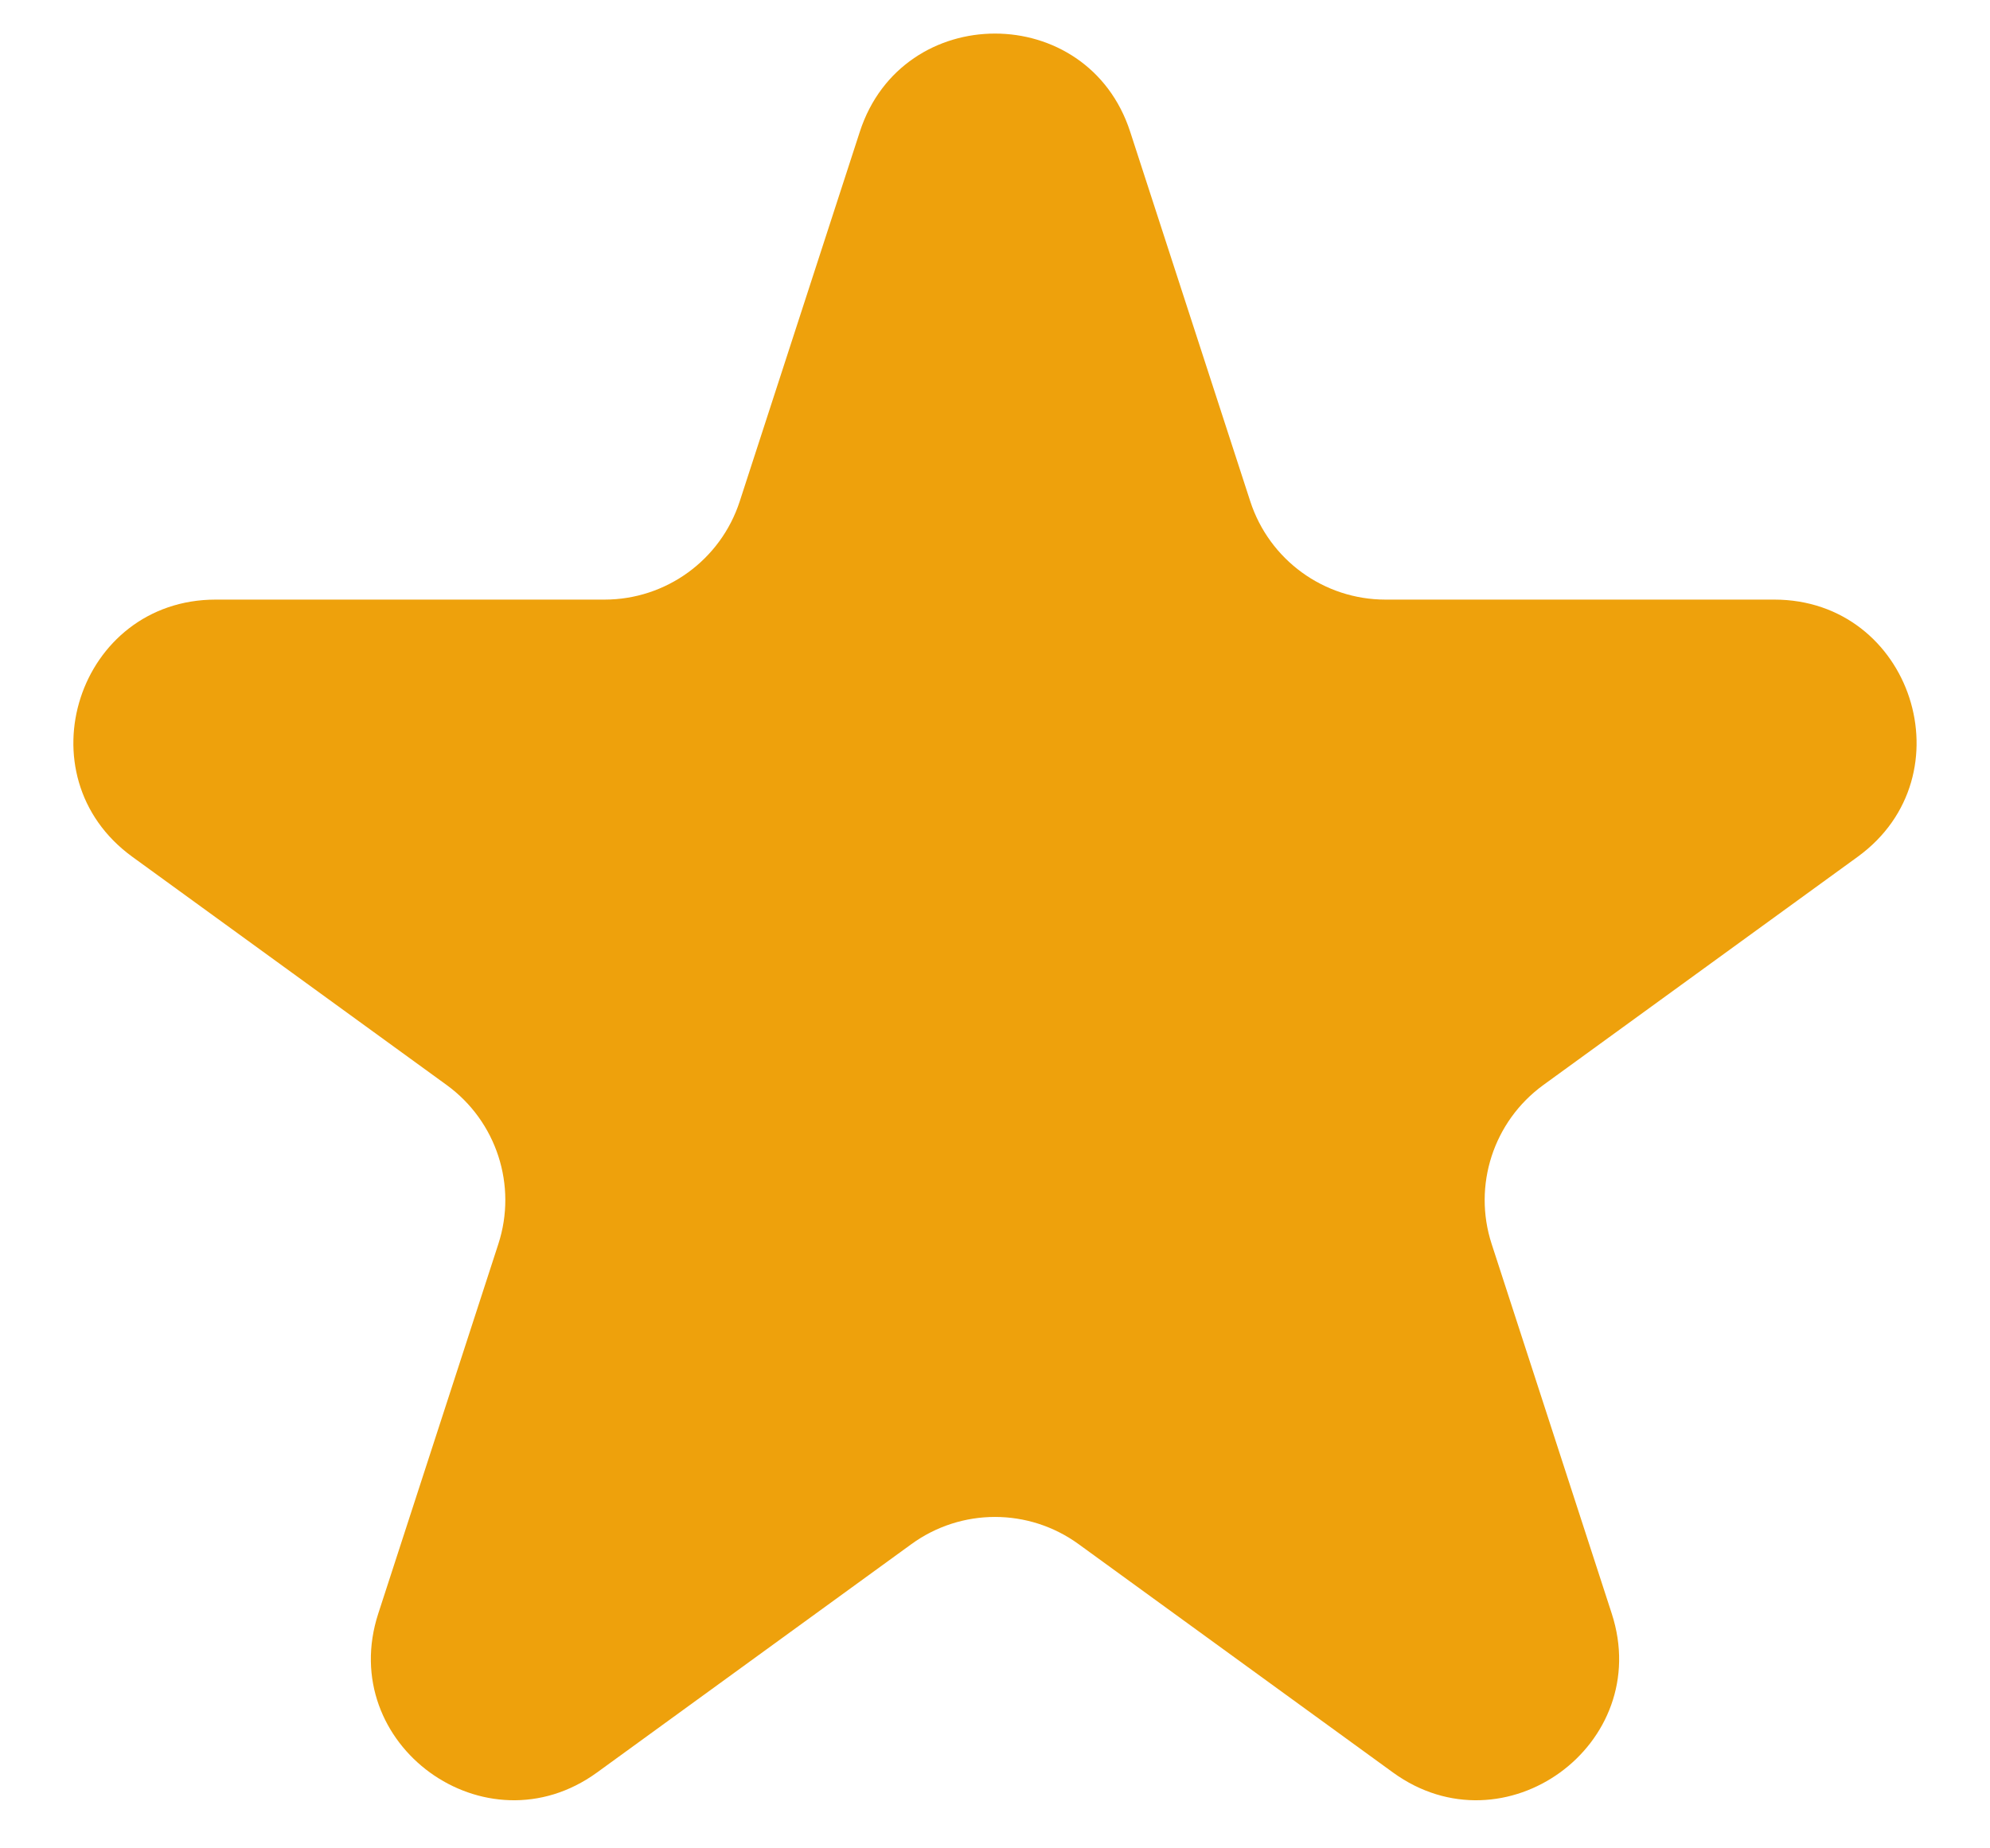
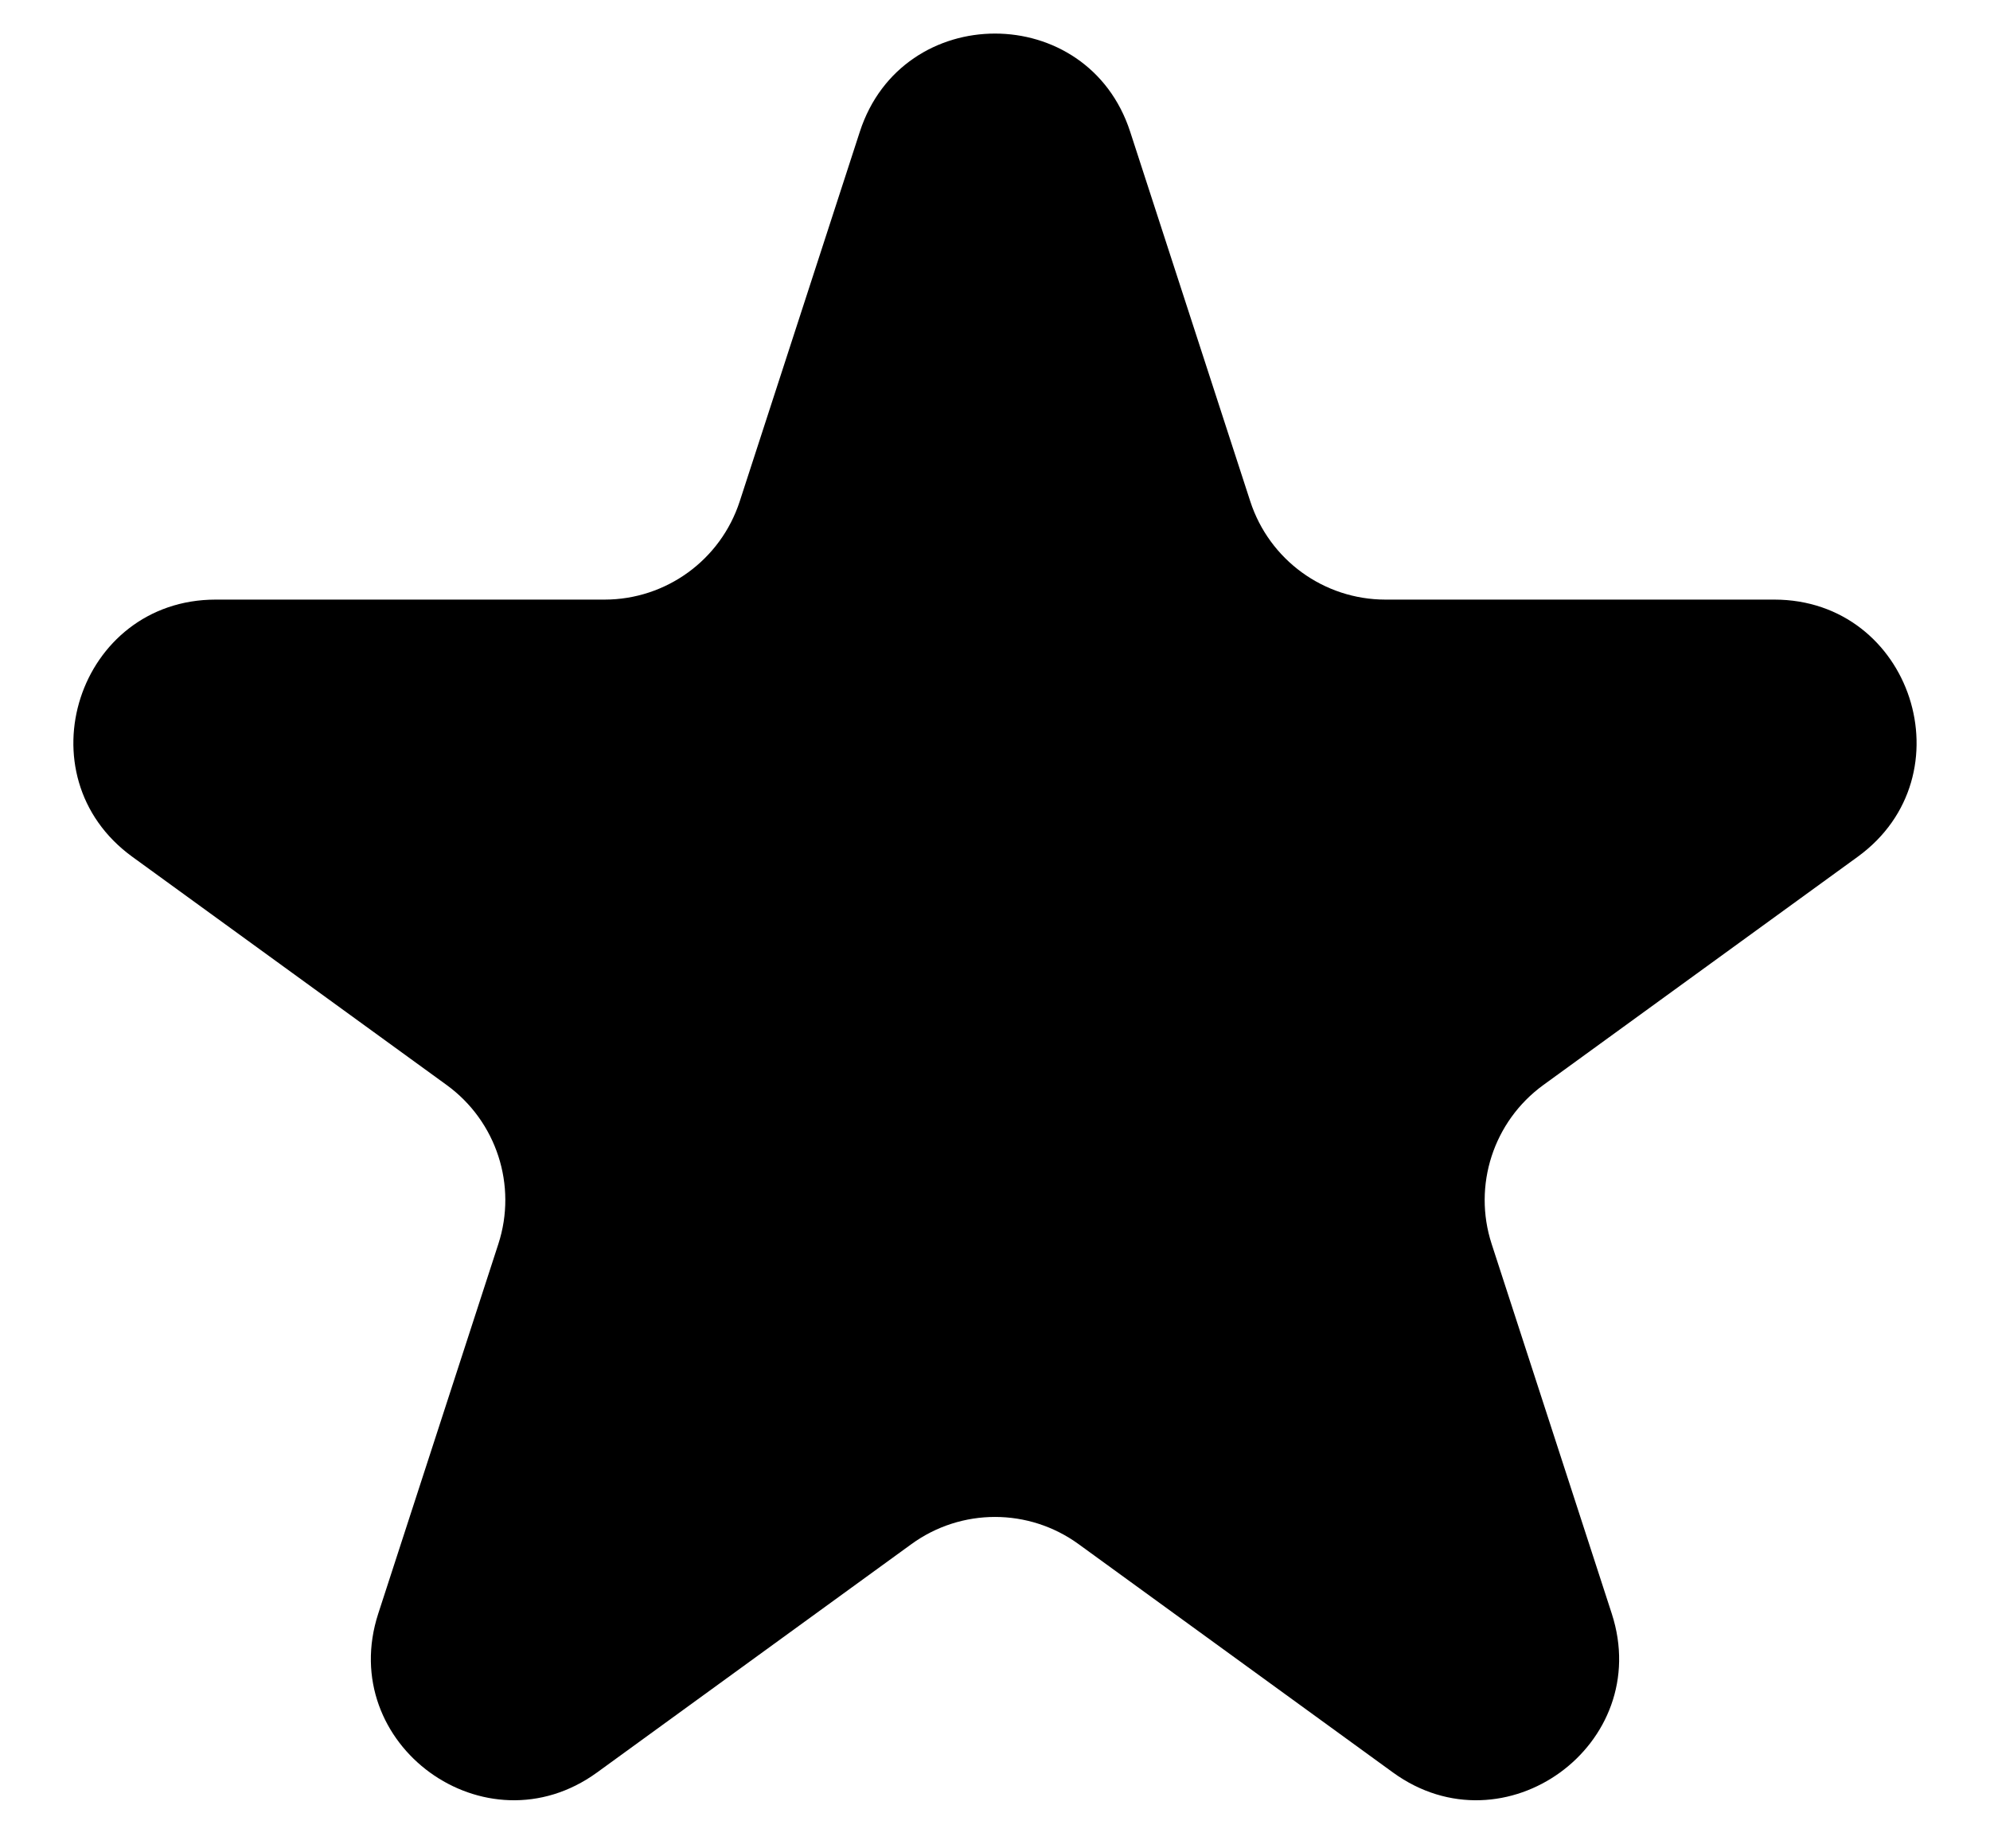
<svg xmlns="http://www.w3.org/2000/svg" width="14" height="13" viewBox="0 0 14 13" fill="none">
-   <path d="M6.049 0.927C6.348 0.006 7.652 0.006 7.951 0.927L8.796 3.528C8.93 3.94 9.314 4.219 9.747 4.219H12.482C13.45 4.219 13.853 5.458 13.07 6.028L10.857 7.635C10.507 7.89 10.36 8.341 10.494 8.753L11.339 11.354C11.638 12.275 10.584 13.041 9.8 12.472L7.588 10.865C7.237 10.61 6.763 10.61 6.412 10.865L4.2 12.472C3.416 13.041 2.362 12.275 2.661 11.354L3.506 8.753C3.64 8.341 3.493 7.89 3.143 7.635L0.93 6.028C0.147 5.458 0.549 4.219 1.518 4.219H4.253C4.686 4.219 5.07 3.94 5.204 3.528L6.049 0.927Z" fill="#EEA10C" />
+   <path d="M6.049 0.927C6.348 0.006 7.652 0.006 7.951 0.927L8.796 3.528C8.93 3.94 9.314 4.219 9.747 4.219H12.482C13.45 4.219 13.853 5.458 13.07 6.028L10.857 7.635C10.507 7.89 10.36 8.341 10.494 8.753L11.339 11.354C11.638 12.275 10.584 13.041 9.8 12.472L7.588 10.865C7.237 10.61 6.763 10.61 6.412 10.865L4.2 12.472C3.416 13.041 2.362 12.275 2.661 11.354L3.506 8.753C3.64 8.341 3.493 7.89 3.143 7.635L0.93 6.028C0.147 5.458 0.549 4.219 1.518 4.219H4.253C4.686 4.219 5.07 3.94 5.204 3.528L6.049 0.927Z" fill="currentColor" />
</svg>
